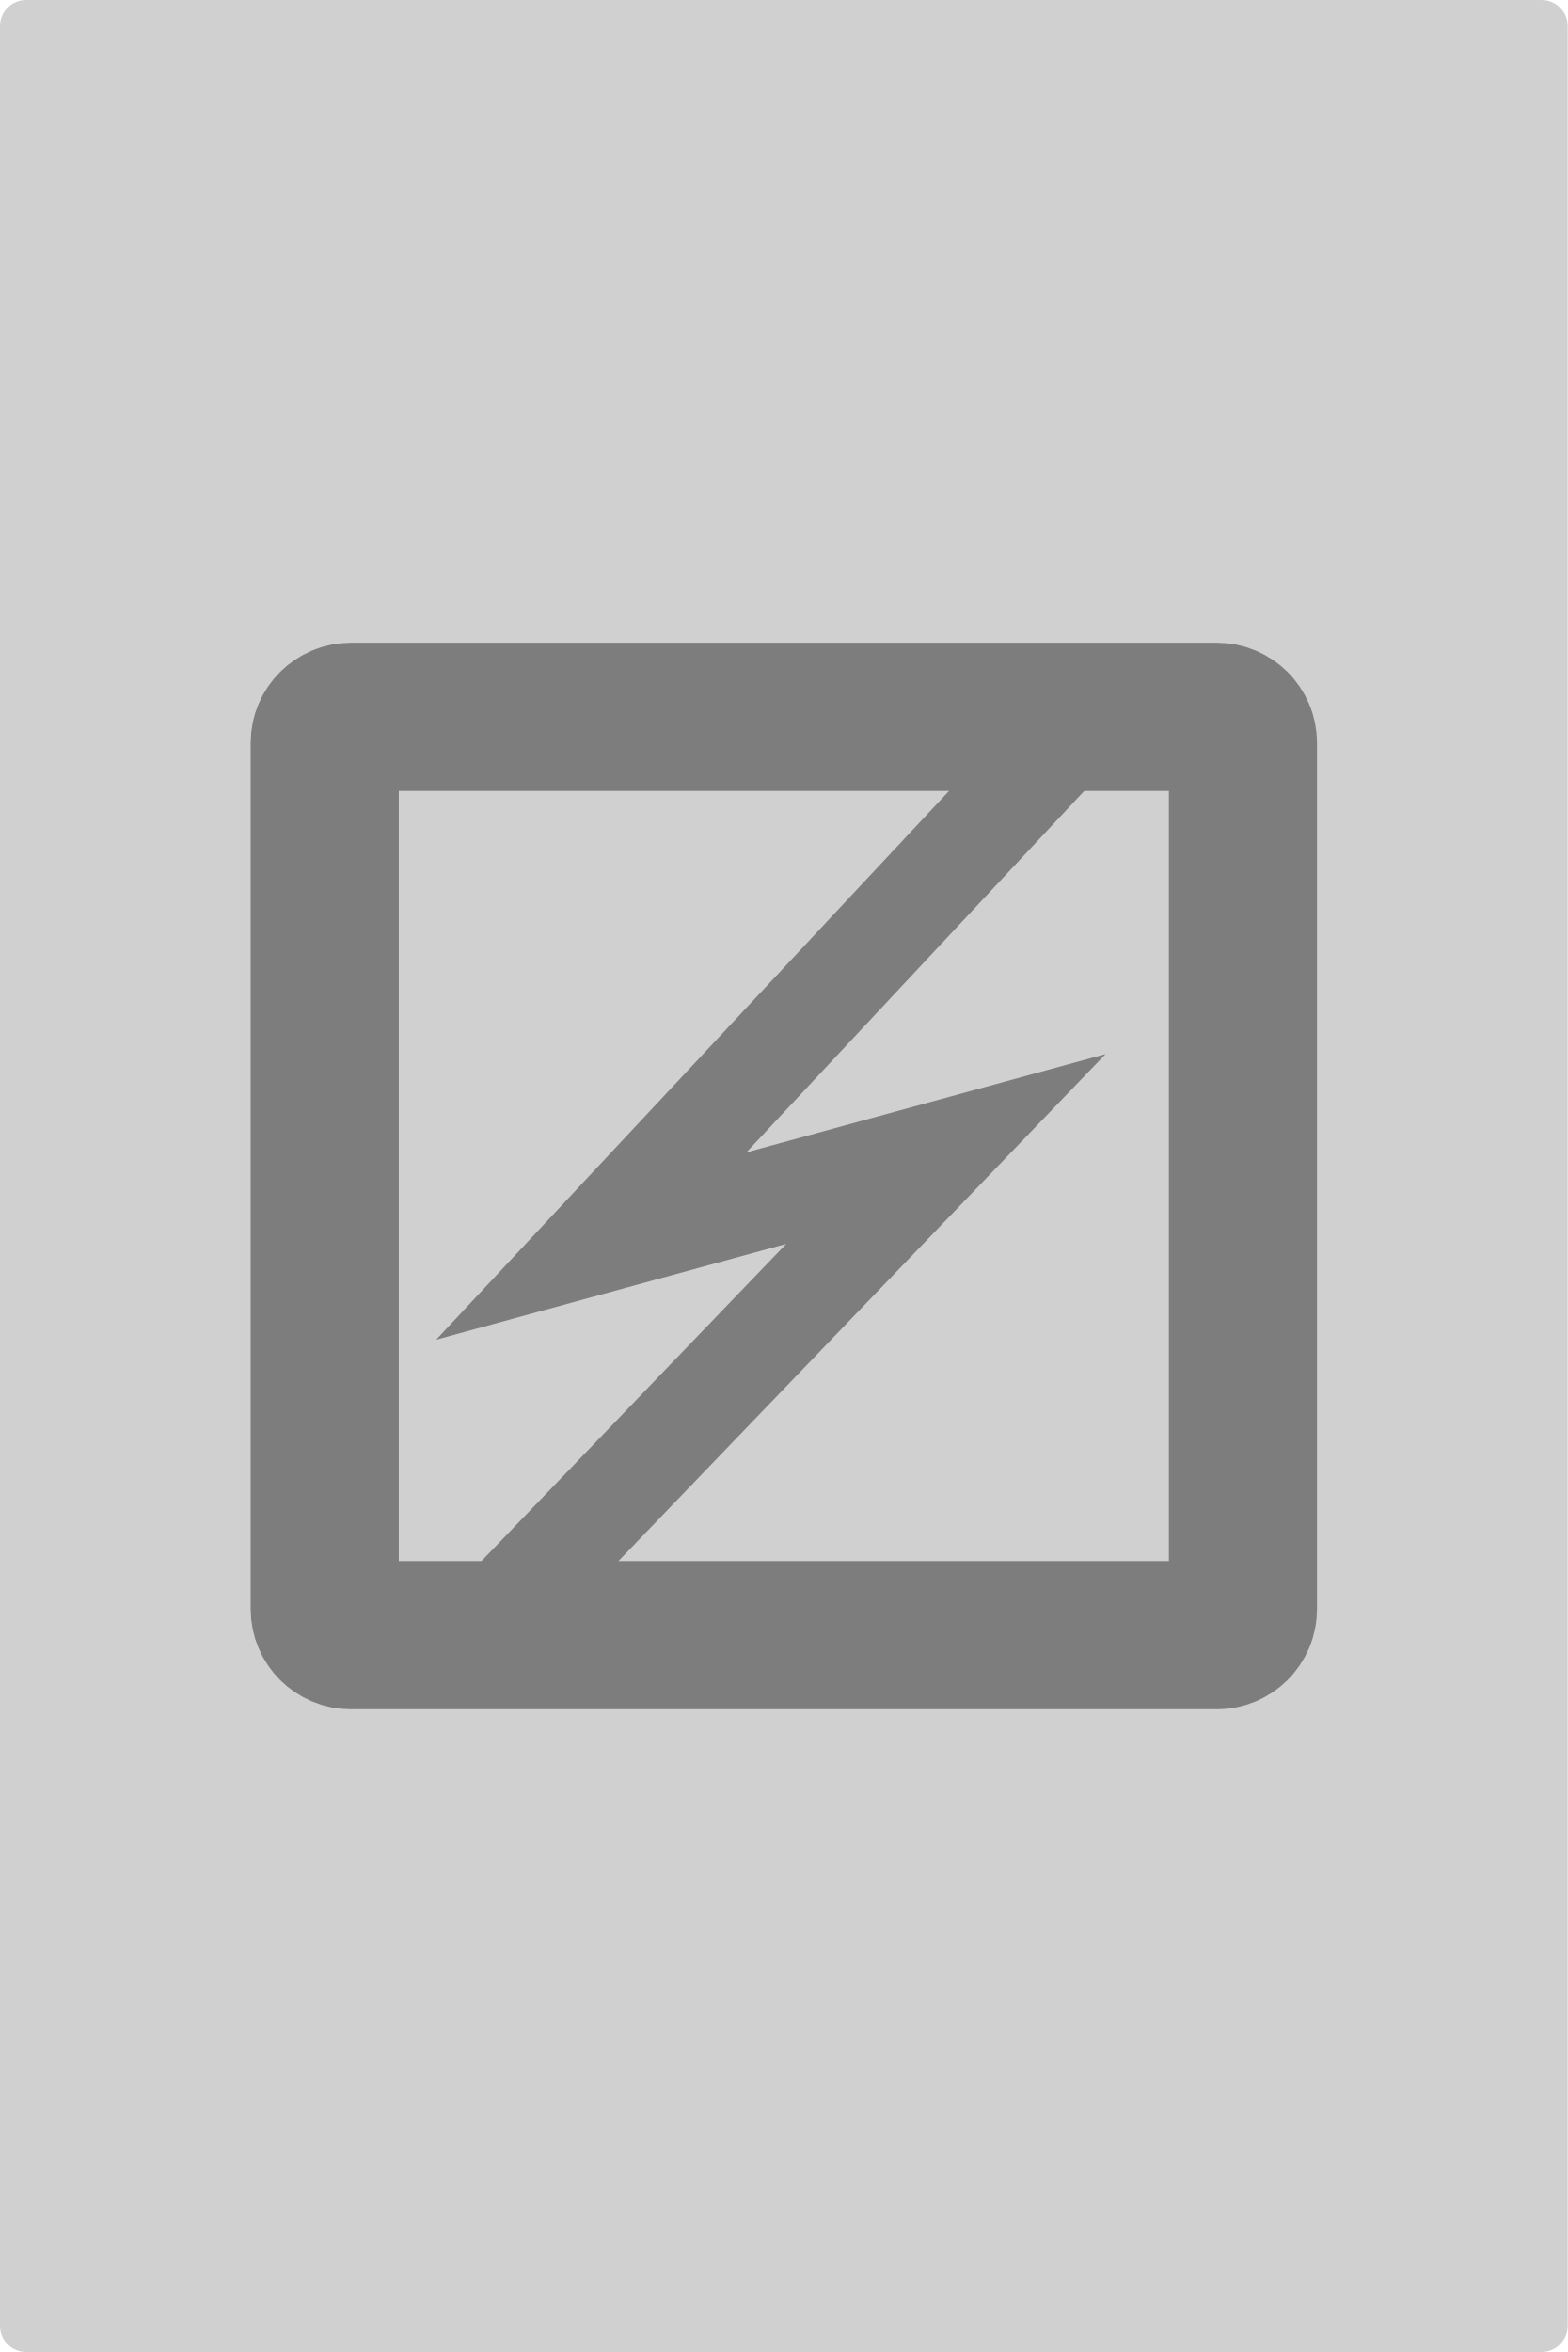
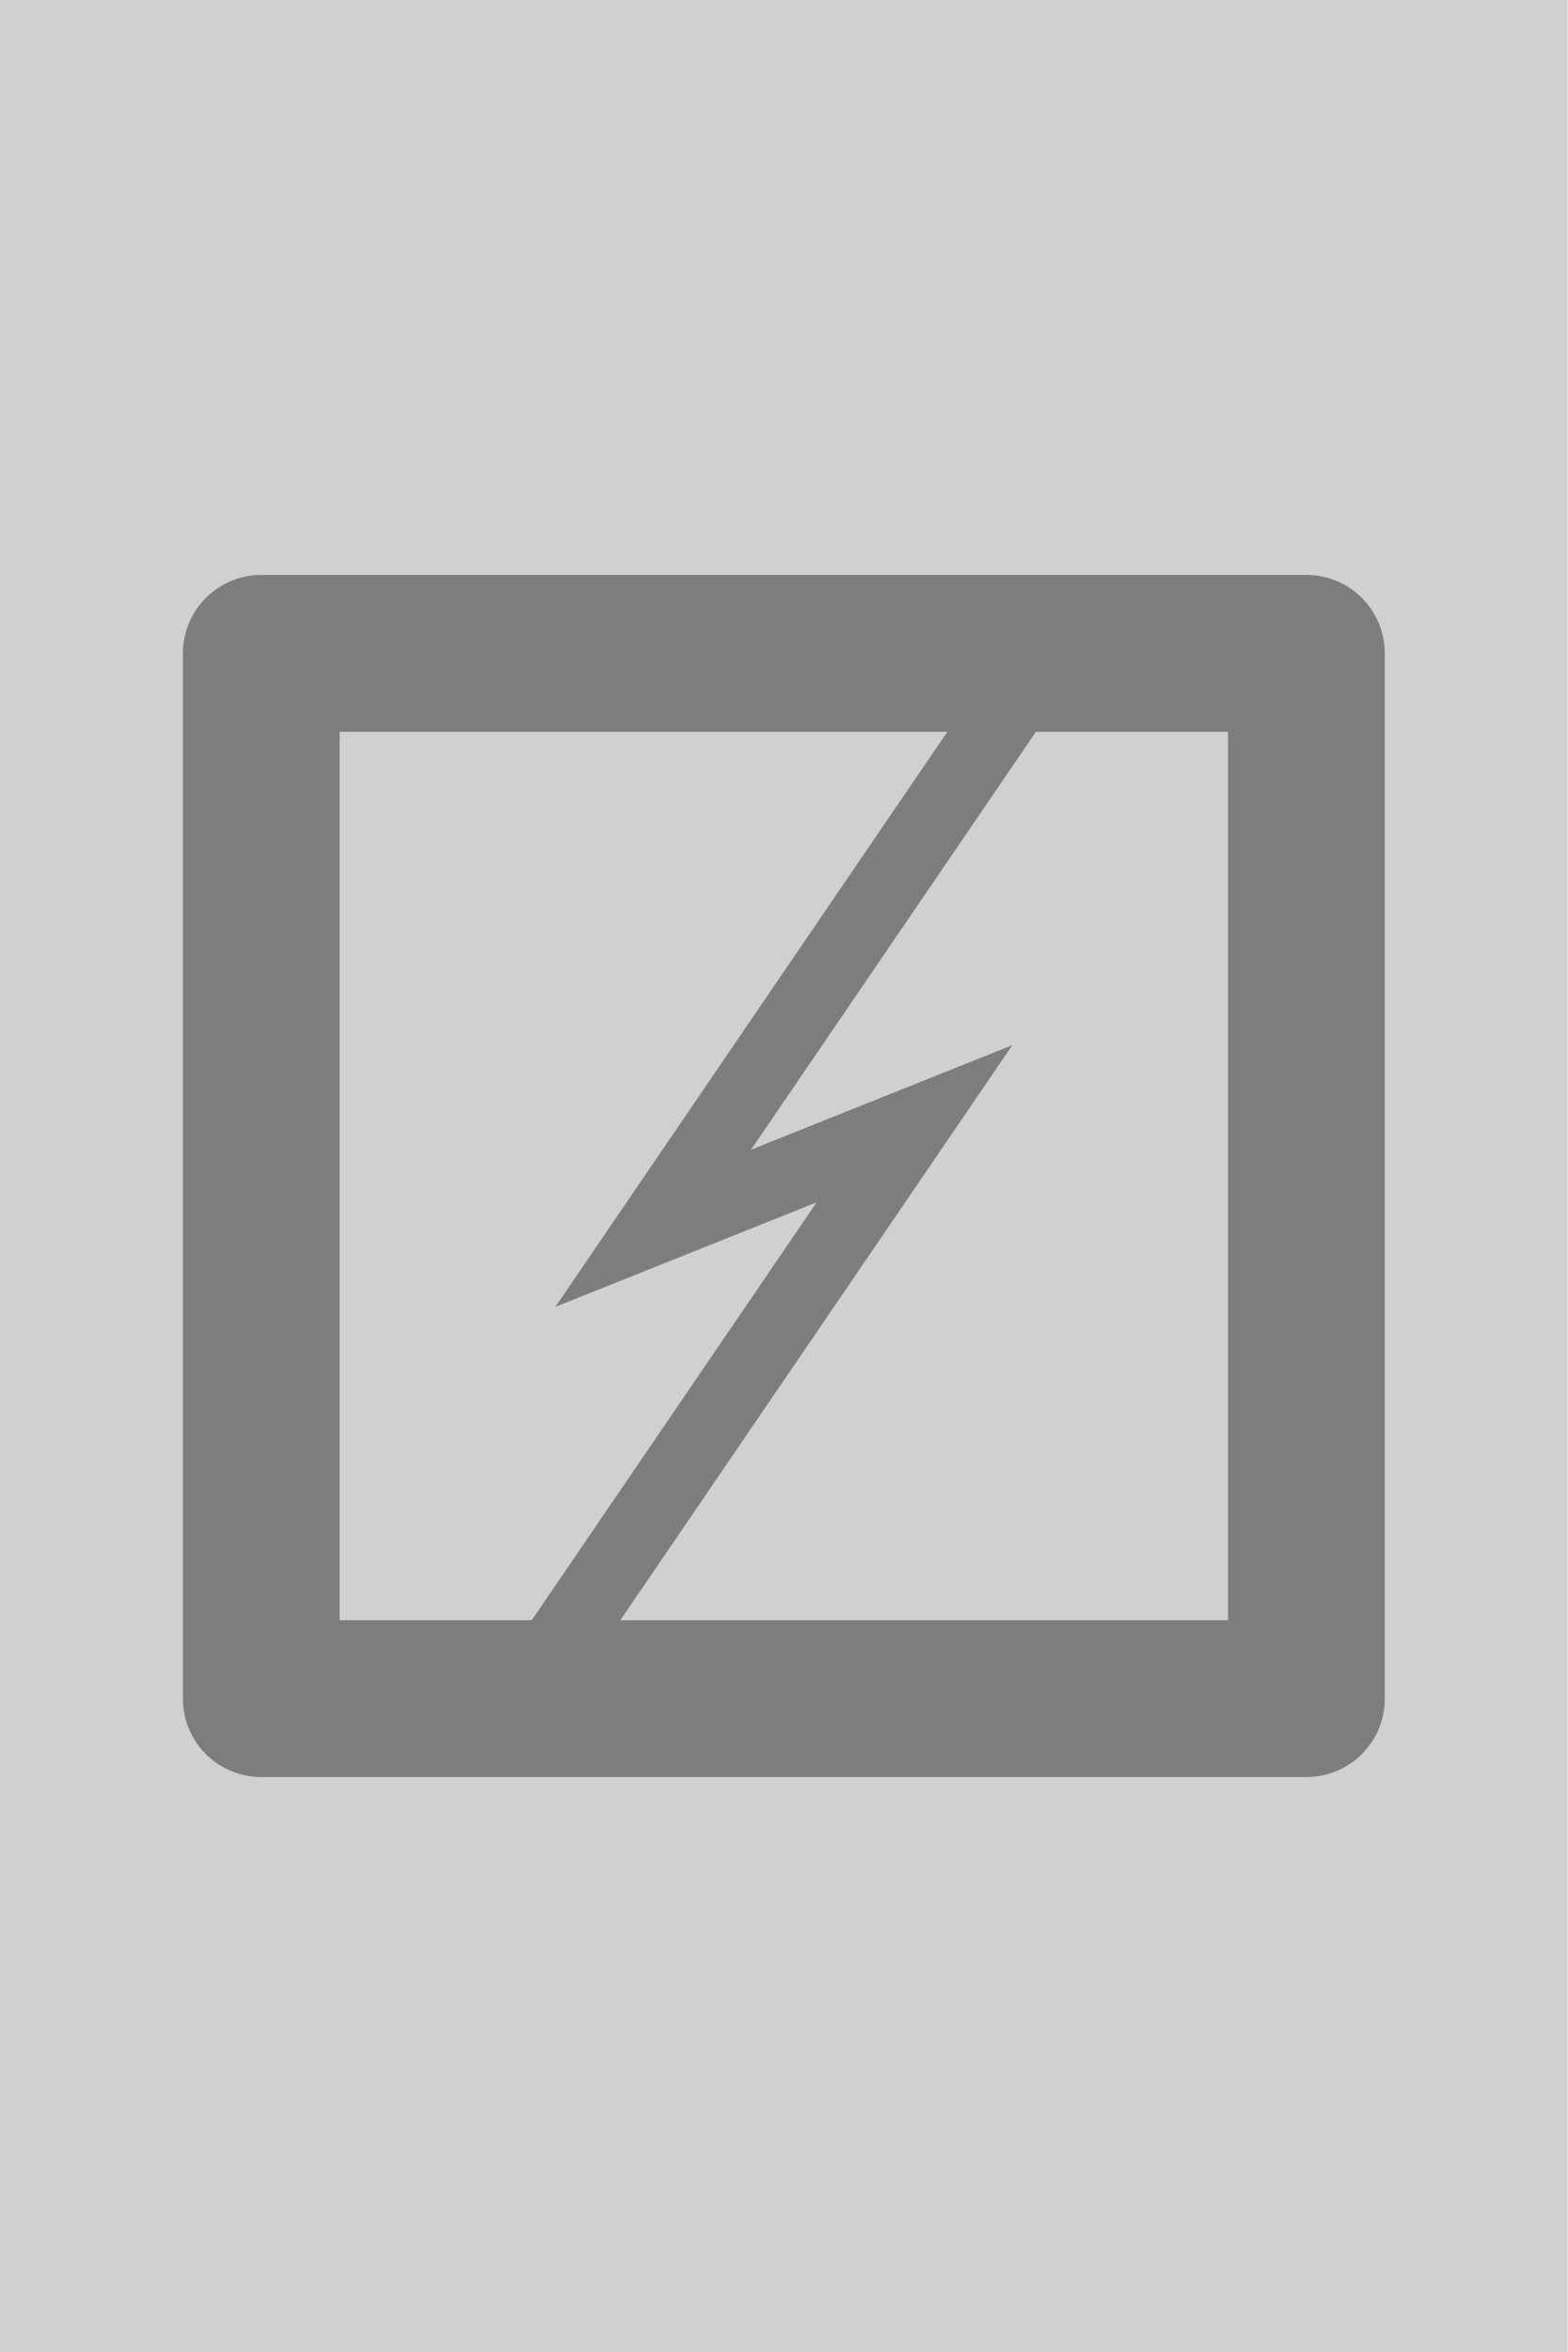
- <svg xmlns="http://www.w3.org/2000/svg" id="svg8" version="1.1" viewBox="0 0 79.375 119.062" height="119.062mm" width="79.375mm">
-   <defs id="defs2" />
-   <g transform="translate(-65.3125,-88.96875)" id="layer1">
-     <rect ry="1.323" y="88.969" x="65.312" height="119.062" width="79.375" id="rect4504" style="opacity:1;fill:#d0d0d0;fill-opacity:1;stroke:none;stroke-width:3;stroke-miterlimit:4;stroke-dasharray:3, 3;stroke-dashoffset:0;stroke-opacity:1" />
-     <rect ry="1.323" y="125.254" x="81.754" height="46.491" width="46.491" id="rect4506" style="opacity:1;fill:none;fill-opacity:1;stroke:#7d7d7d;stroke-width:7.5;stroke-miterlimit:4;stroke-dasharray:none;stroke-dashoffset:0;stroke-opacity:1" />
-     <path id="path4518" d="M 119.629,125.966 95.25,152.046 l 17.954,-4.914 -23.246,24.19" style="fill:none;stroke:#7d7d7d;stroke-width:5;stroke-linecap:butt;stroke-linejoin:miter;stroke-miterlimit:8;stroke-dasharray:none;stroke-opacity:1" />
-   </g>
+ <svg xmlns="http://www.w3.org/2000/svg" width="300" height="450">
+   <rect x="0" y="0" width="300" height="450" fill="#d0d0d0" />
+   <rect x="50" y="125" width="200" height="200" stroke="#7d7d7d" stroke-linejoin="round" stroke-width="30" fill="none" />
+   <path d="    M 200 125    L 125 235    L 175 215    L 100 325" fill="none" stroke="#7d7d7d" stroke-width="14" />
</svg>
